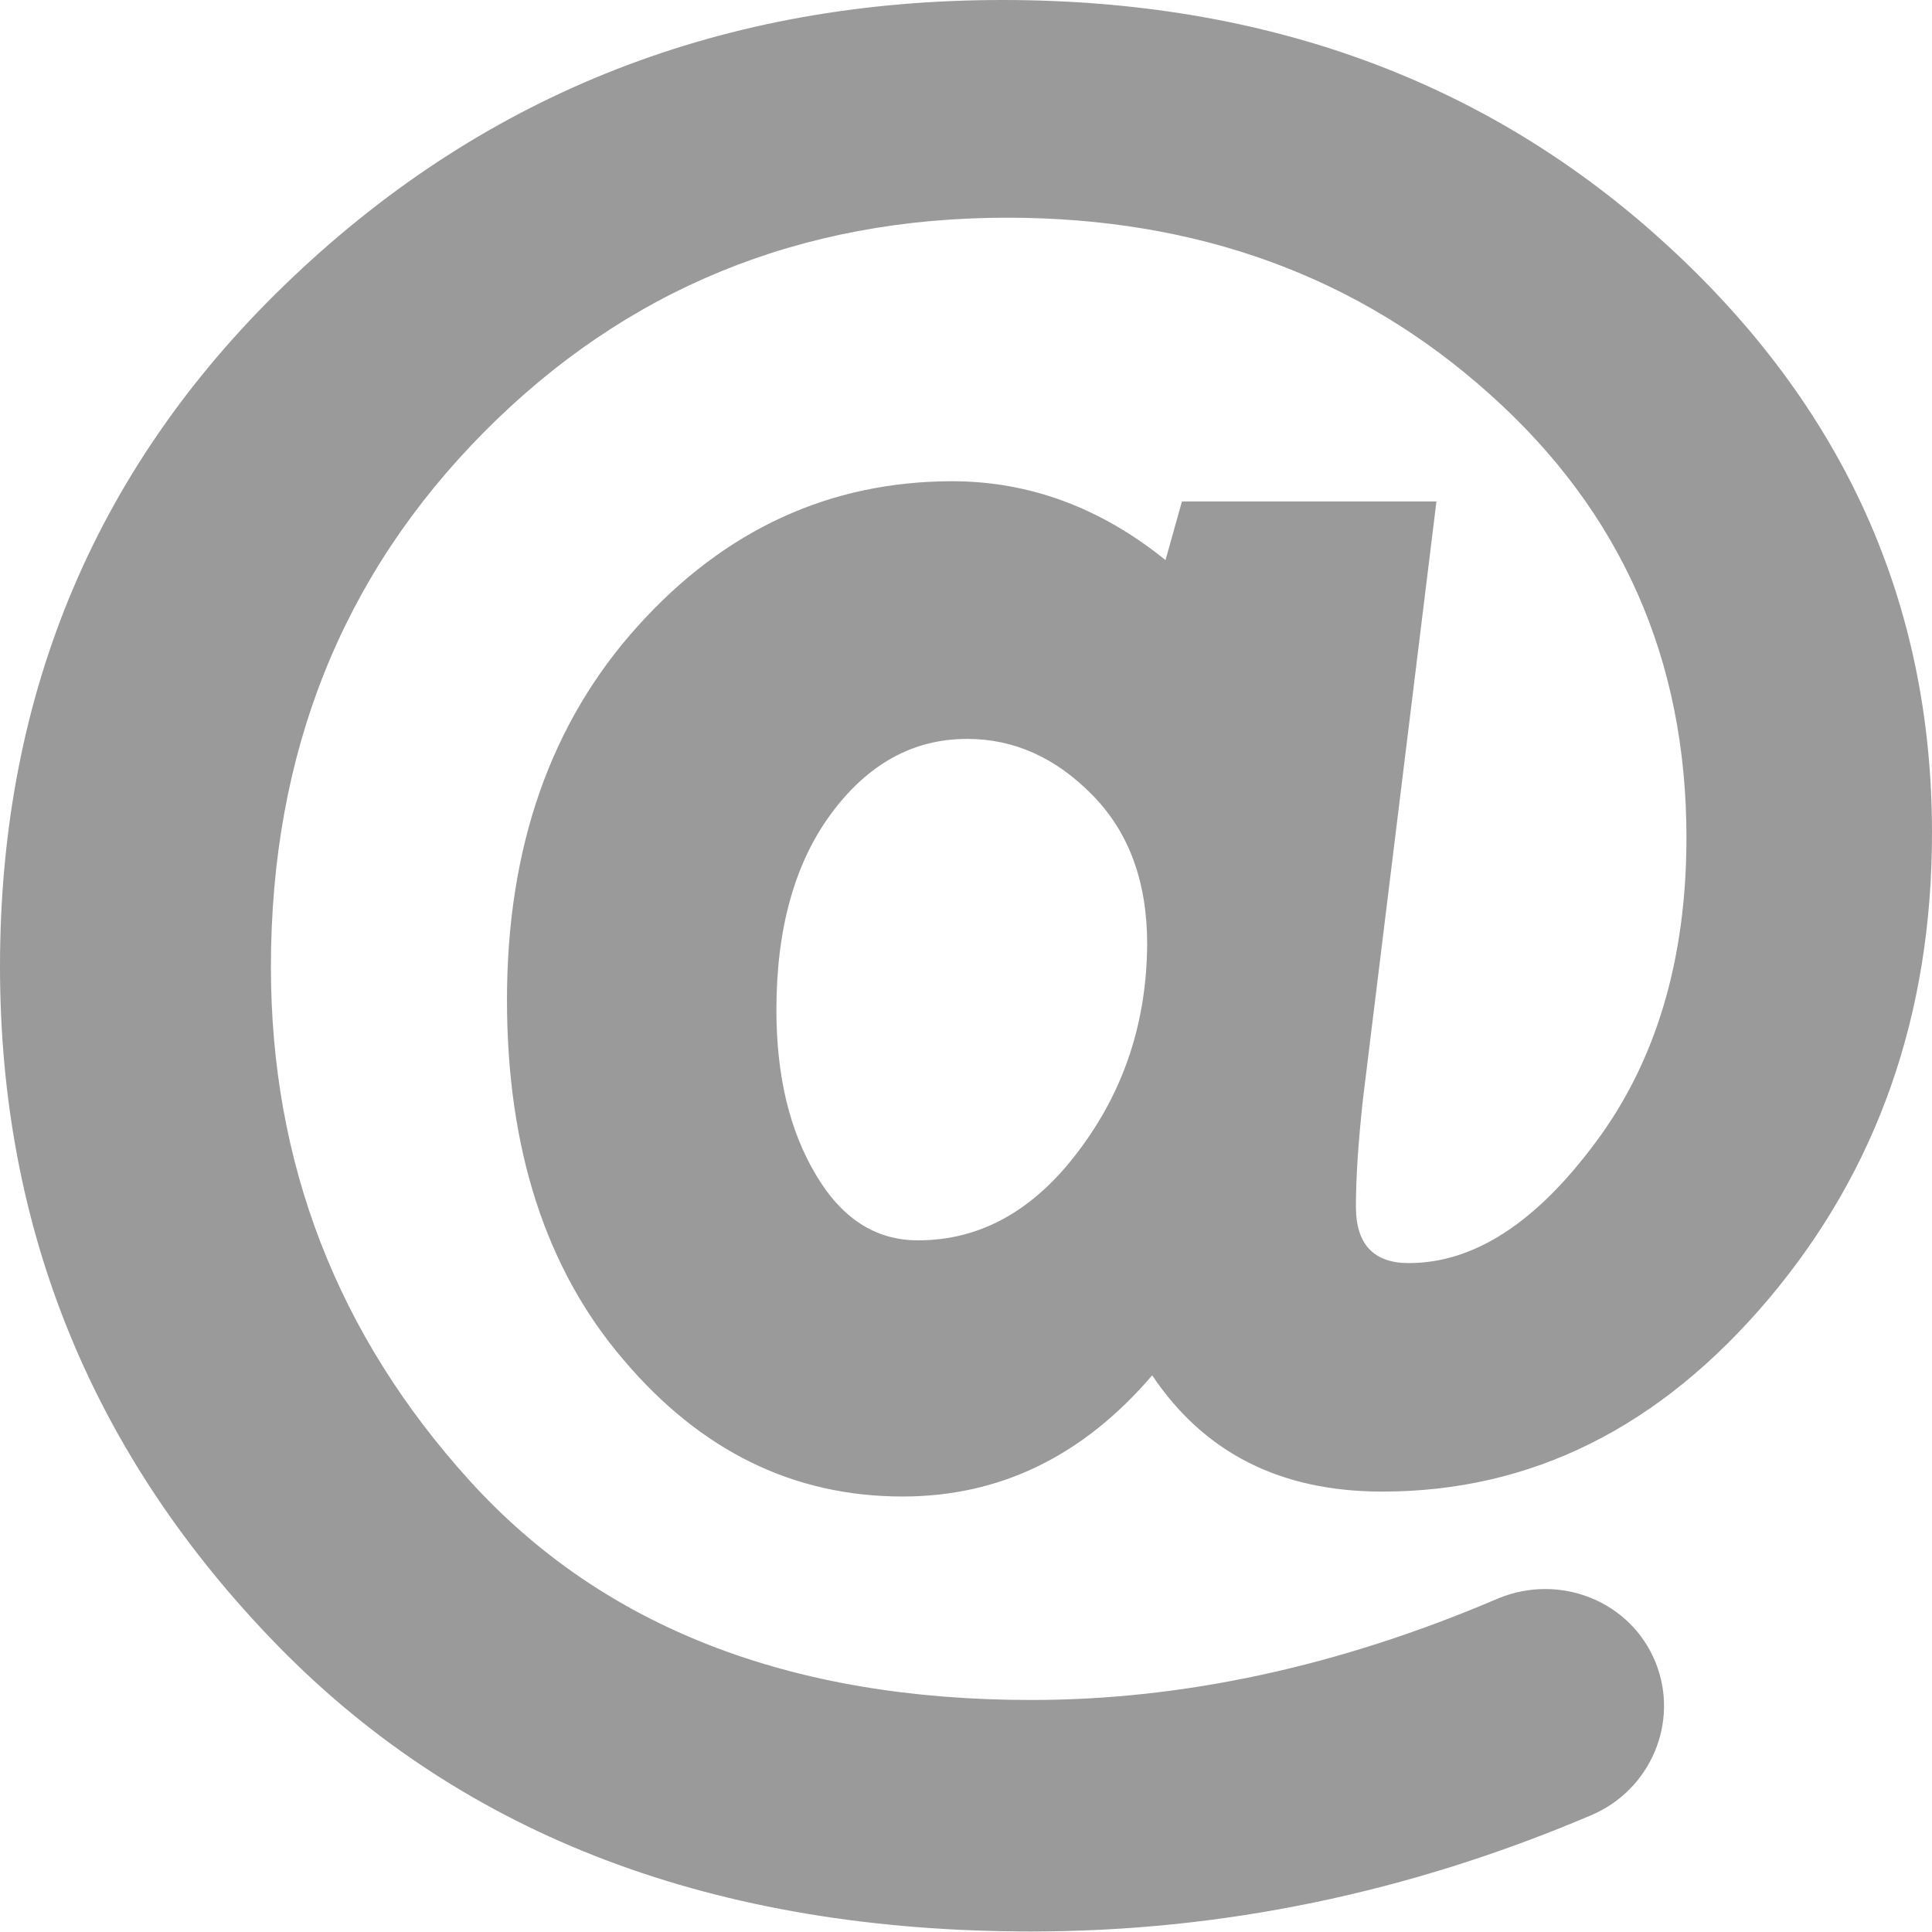
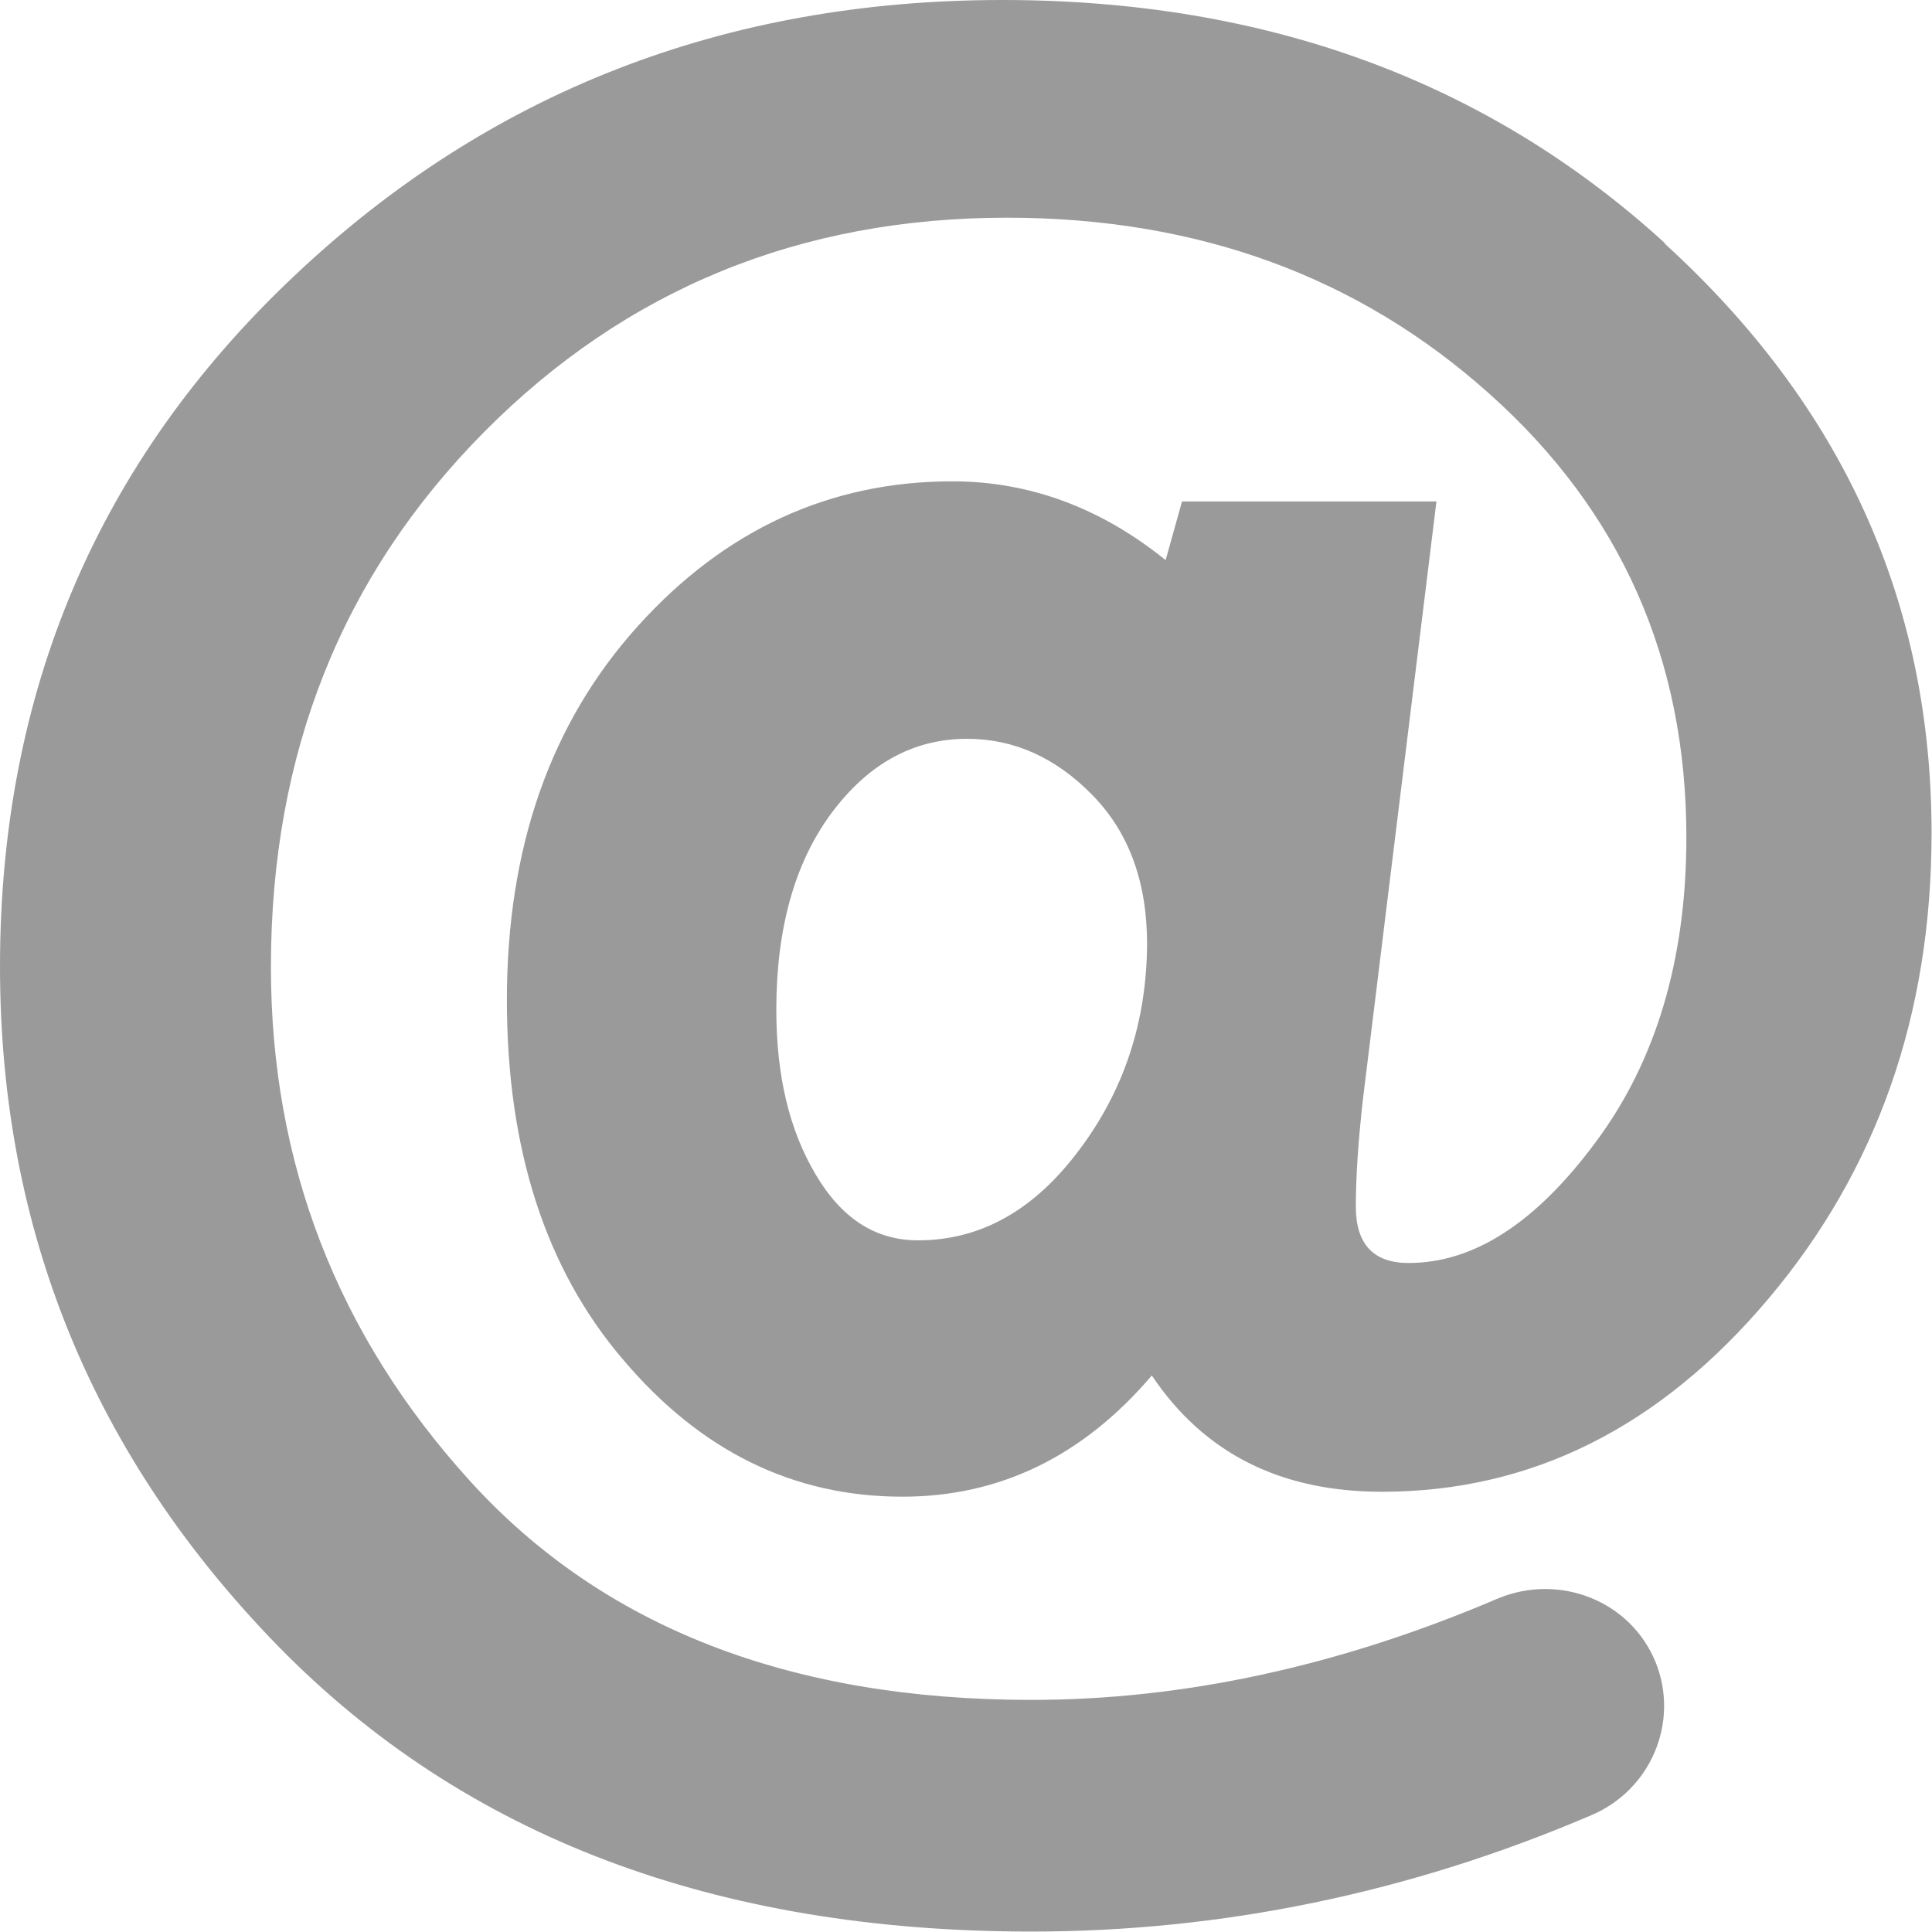
- <svg xmlns="http://www.w3.org/2000/svg" width="22" height="22" viewBox="0 0 22 22" fill="none">
-   <path d="M18.961 2.771C16.94 0.926 14.421 0 11.416 0C8.252 0 5.558 1.049 3.339 3.152C1.115 5.256 0 7.876 0 11.006C0 14.007 1.058 16.587 3.175 18.752C5.298 20.917 8.15 21.994 11.744 21.994C13.906 21.994 16.035 21.557 18.117 20.671C18.797 20.384 19.125 19.61 18.853 18.932C18.57 18.23 17.761 17.911 17.059 18.202C15.248 18.977 13.47 19.358 11.744 19.358C8.994 19.358 6.86 18.528 5.349 16.862C3.843 15.201 3.085 13.249 3.085 11.011C3.085 8.577 3.894 6.552 5.513 4.919C7.126 3.293 9.112 2.479 11.467 2.479C13.635 2.479 15.469 3.147 16.963 4.488C18.457 5.823 19.204 7.505 19.204 9.536C19.204 10.921 18.859 12.083 18.174 13.002C17.489 13.928 16.782 14.383 16.04 14.383C15.644 14.383 15.44 14.169 15.44 13.743C15.44 13.395 15.469 12.991 15.519 12.526L16.357 5.71H13.459L13.272 6.378C12.537 5.783 11.722 5.48 10.844 5.48C9.452 5.48 8.252 6.03 7.262 7.13C6.266 8.235 5.773 9.654 5.773 11.387C5.773 13.081 6.215 14.45 7.098 15.482C7.98 16.525 9.039 17.041 10.278 17.041C11.388 17.041 12.333 16.581 13.12 15.661C13.714 16.548 14.585 16.985 15.74 16.985C17.438 16.985 18.904 16.256 20.144 14.786C21.377 13.322 22 11.555 22 9.485C22 6.86 20.992 4.622 18.961 2.771ZM12.288 13.098C11.778 13.782 11.167 14.124 10.454 14.124C9.967 14.124 9.582 13.872 9.288 13.373C8.988 12.868 8.841 12.245 8.841 11.499C8.841 10.574 9.05 9.828 9.463 9.267C9.882 8.7 10.397 8.414 11.014 8.414C11.546 8.414 12.022 8.627 12.44 9.054C12.859 9.48 13.063 10.046 13.063 10.753C13.057 11.634 12.803 12.414 12.288 13.098Z" fill="#9A9A9A" />
+ <svg xmlns="http://www.w3.org/2000/svg" width="22" height="22" fill="none">
+   <path d="M18.96 2.77C16.94.926 14.42 0 11.416 0 8.252 0 5.558 1.05 3.34 3.152 1.115 5.256 0 7.876 0 11.006c0 3 1.058 5.58 3.175 7.747 2.122 2.165 4.975 3.242 8.57 3.242 2.162 0 4.3-.437 6.373-1.324.68-.286 1.008-1.06.736-1.74-.283-.7-1.092-1.02-1.794-.73-1.81.774-3.588 1.156-5.315 1.156-2.75 0-4.885-.83-6.396-2.496-1.506-1.66-2.264-3.612-2.264-5.85 0-2.434.81-4.46 2.428-6.092 1.613-1.627 3.6-2.44 5.954-2.44 2.168 0 4.002.668 5.496 2.008 1.494 1.335 2.24 3.018 2.24 5.048 0 1.386-.345 2.547-1.03 3.467-.685.926-1.392 1.38-2.134 1.38-.396 0-.6-.213-.6-.64 0-.348.028-.752.08-1.217l.838-6.815H13.46l-.187.668c-.736-.595-1.55-.897-2.428-.897-1.392 0-2.592.55-3.583 1.65-.996 1.105-1.49 2.524-1.49 4.257 0 1.694.44 3.063 1.324 4.095.883 1.043 1.94 1.56 3.18 1.56 1.11 0 2.055-.46 2.84-1.38.594.886 1.466 1.324 2.62 1.324 1.698 0 3.164-.73 4.403-2.2 1.234-1.464 1.856-3.23 1.856-5.3 0-2.625-1.008-4.863-3.04-6.714zm-6.673 10.327c-.51.684-1.12 1.027-1.834 1.027-.487 0-.872-.252-1.166-.752-.3-.505-.447-1.127-.447-1.874 0-.925.21-1.672.623-2.232.42-.567.934-.853 1.55-.853.532 0 1.008.213 1.426.64s.623.993.623 1.7c-.006.88-.26 1.66-.775 2.345z" fill="#9a9a9a" />
</svg>
